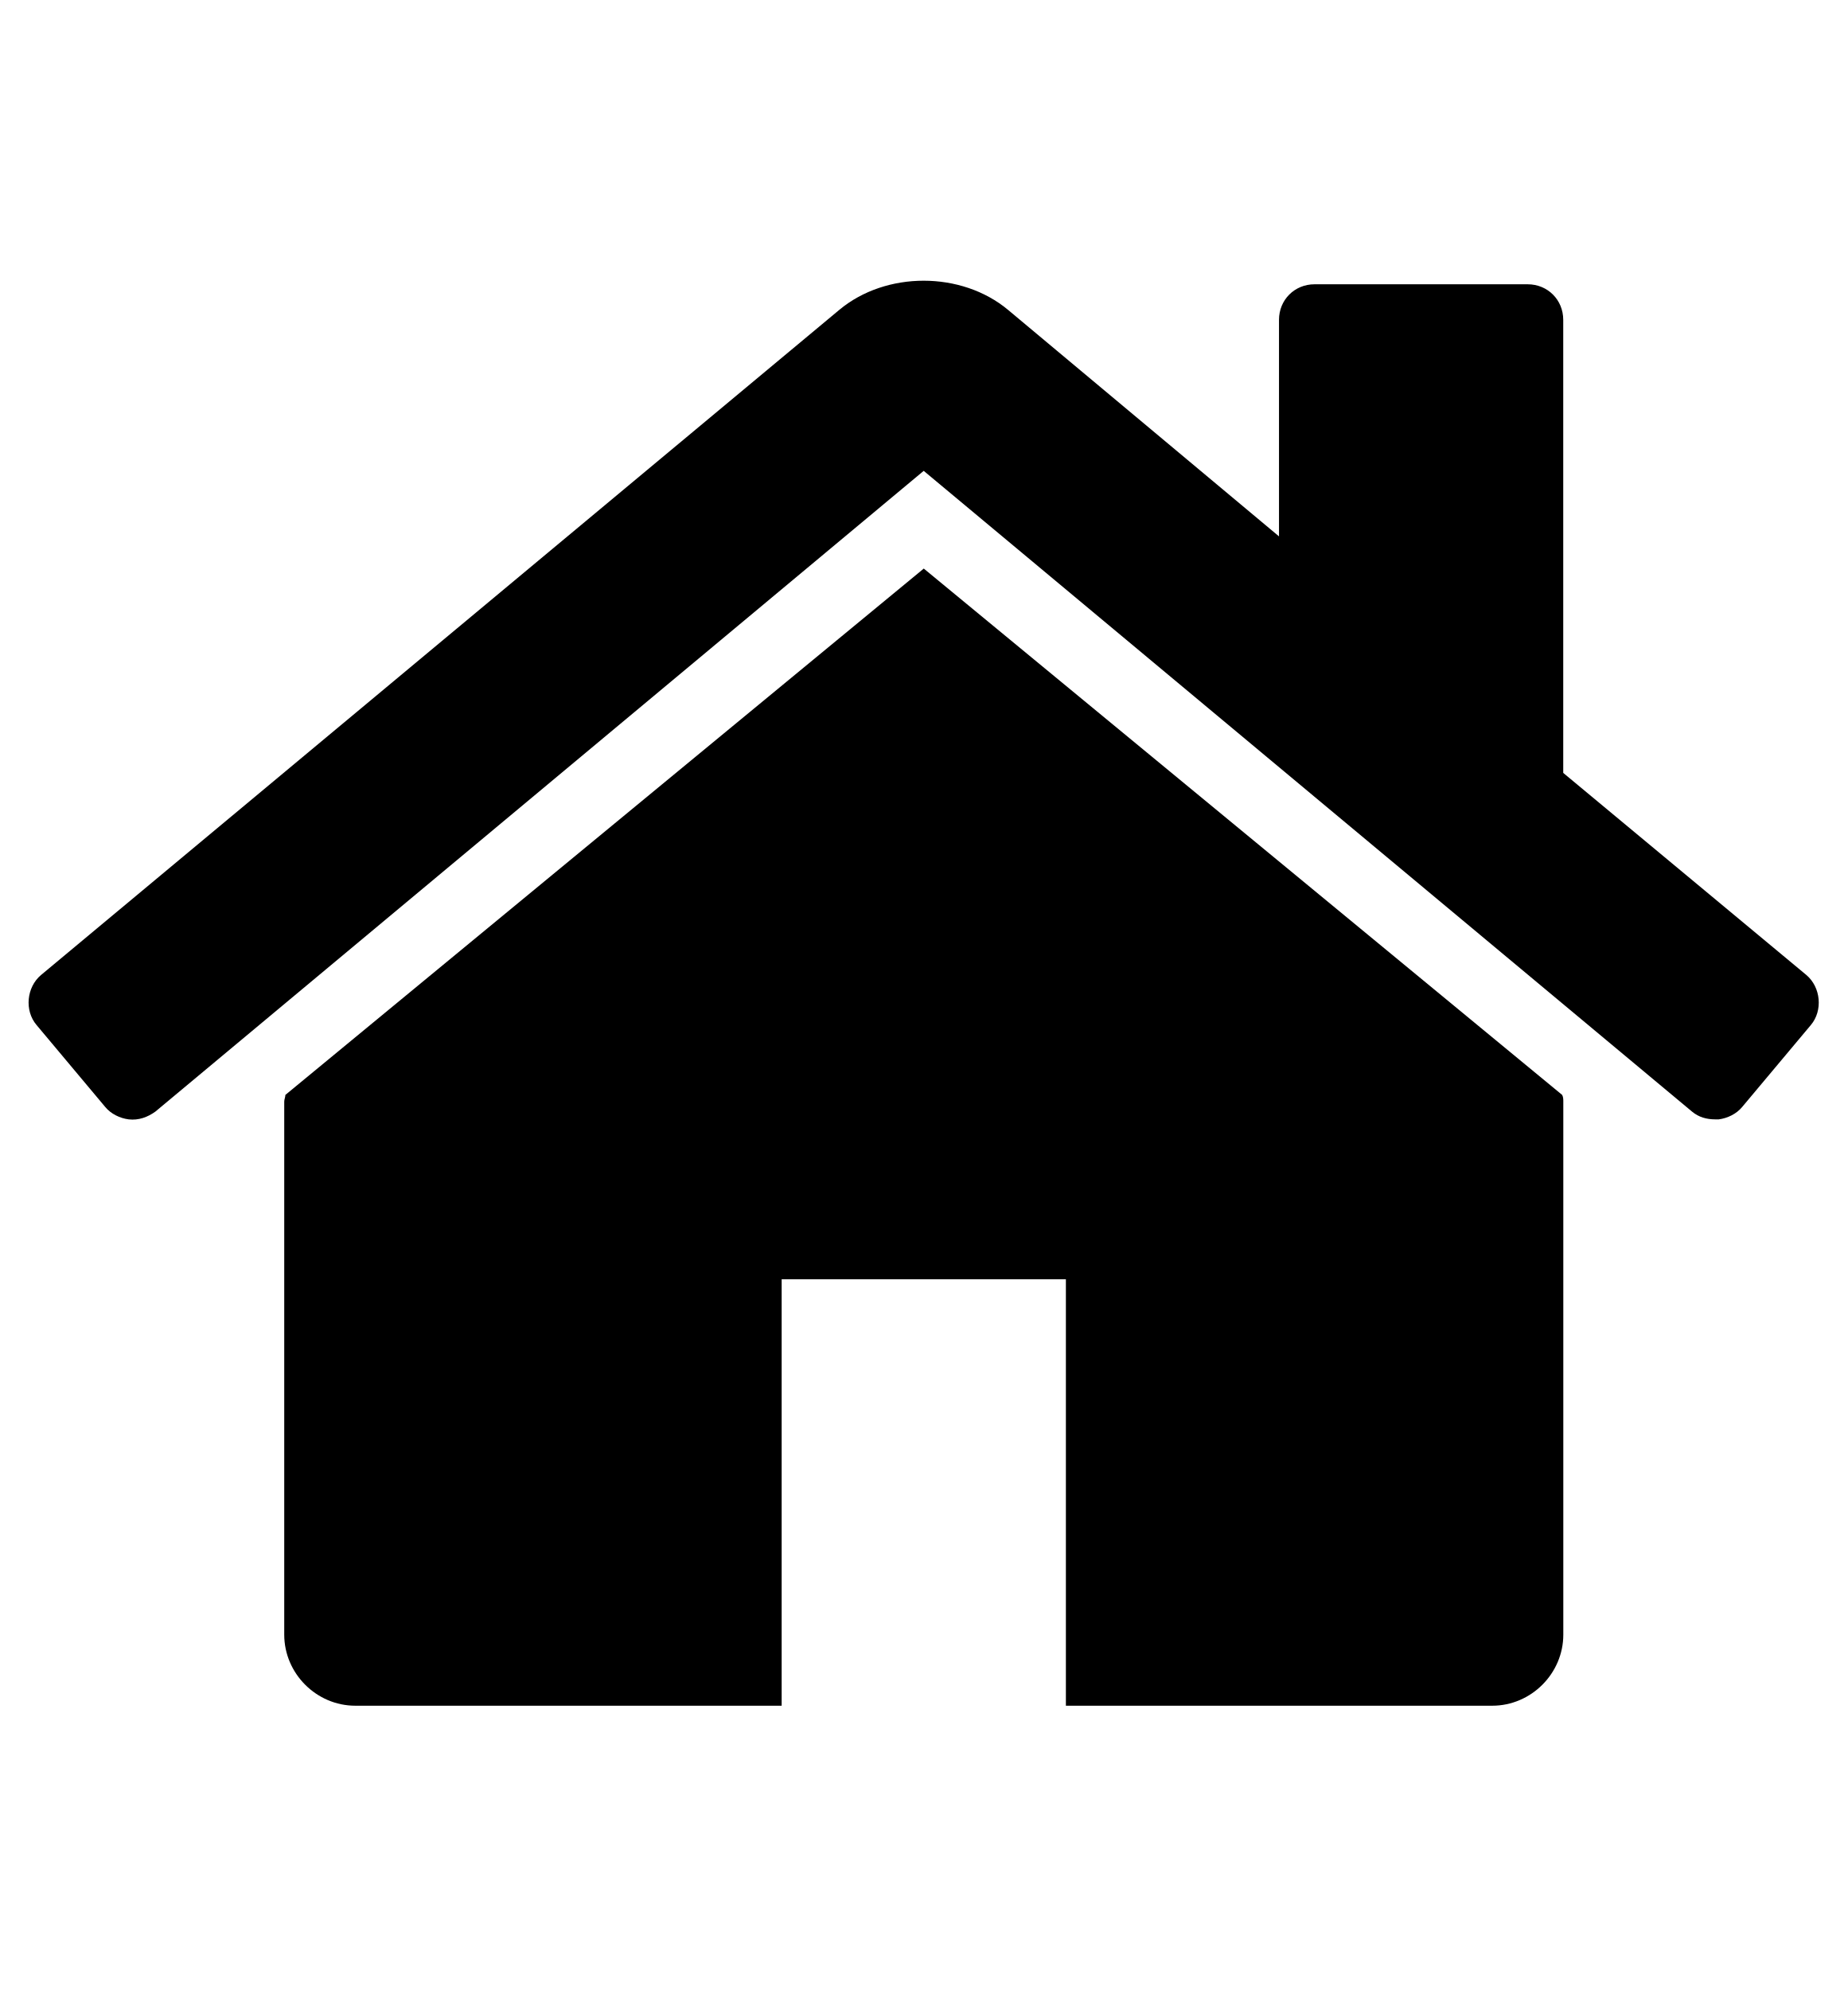
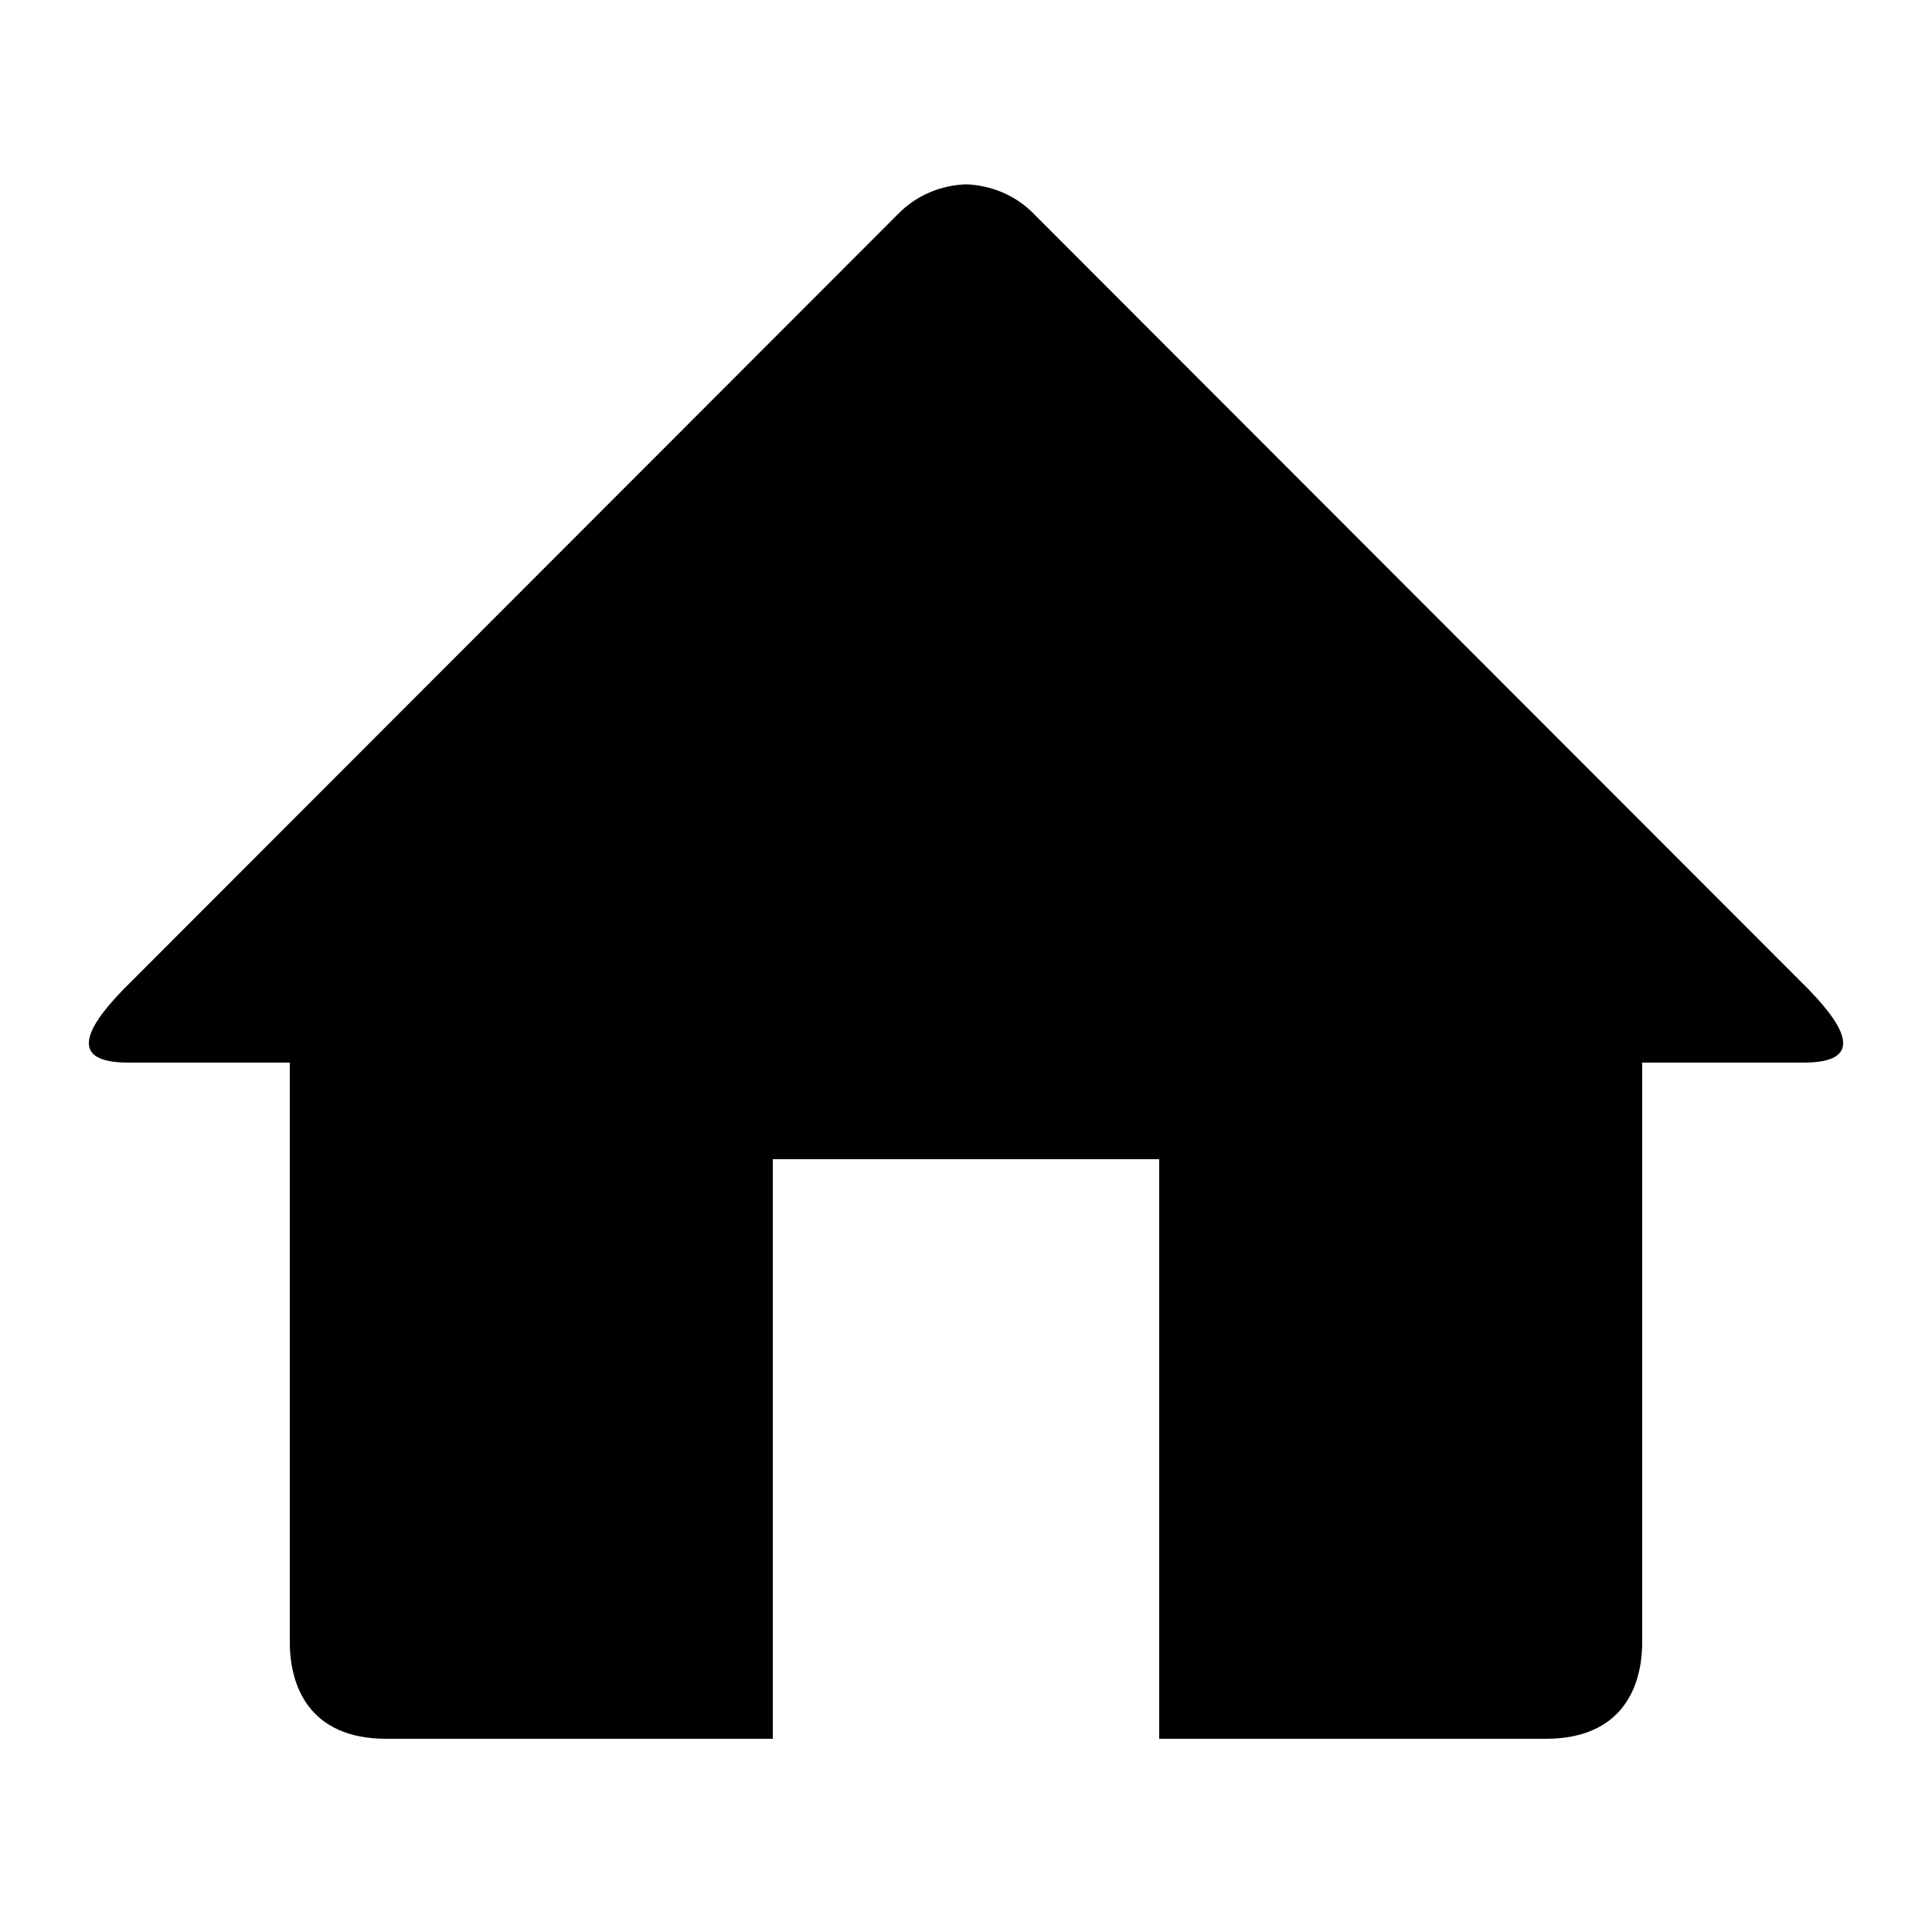
- <svg xmlns="http://www.w3.org/2000/svg" width="26" height="28" class="icon icon-home" version="1.1" viewBox="0 0 26 28">
-   <path d="M22 15.5v7.5c0 0.547-0.453 1-1 1h-6v-6h-4v6h-6c-0.547 0-1-0.453-1-1v-7.5c0-0.031 0.016-0.063 0.016-0.094l8.984-7.406 8.984 7.406c0.016 0.031 0.016 0.063 0.016 0.094zM25.484 14.422l-0.969 1.156c-0.078 0.094-0.203 0.156-0.328 0.172h-0.047c-0.125 0-0.234-0.031-0.328-0.109l-10.813-9.016-10.813 9.016c-0.109 0.078-0.234 0.125-0.375 0.109-0.125-0.016-0.25-0.078-0.328-0.172l-0.969-1.156c-0.172-0.203-0.141-0.531 0.063-0.703l11.234-9.359c0.656-0.547 1.719-0.547 2.375 0l3.813 3.187v-3.047c0-0.281 0.219-0.5 0.5-0.5h3c0.281 0 0.5 0.219 0.5 0.5v6.375l3.422 2.844c0.203 0.172 0.234 0.5 0.063 0.703z" />
+ <svg xmlns="http://www.w3.org/2000/svg" class="icon icon-home" version="1.1" width="20" height="20" viewBox="0 0 20 20">
+   <path d="M18.672 11h-1.672v6c0 0.445-0.194 1-1 1h-4v-6h-4v6h-4c-0.806 0-1-0.555-1-1v-6h-1.672c-0.598 0-0.47-0.324-0.060-0.748l8.024-8.032c0.195-0.202 0.451-0.302 0.708-0.312 0.257 0.010 0.513 0.109 0.708 0.312l8.023 8.031c0.411 0.425 0.539 0.749-0.059 0.749z" />
</svg>
